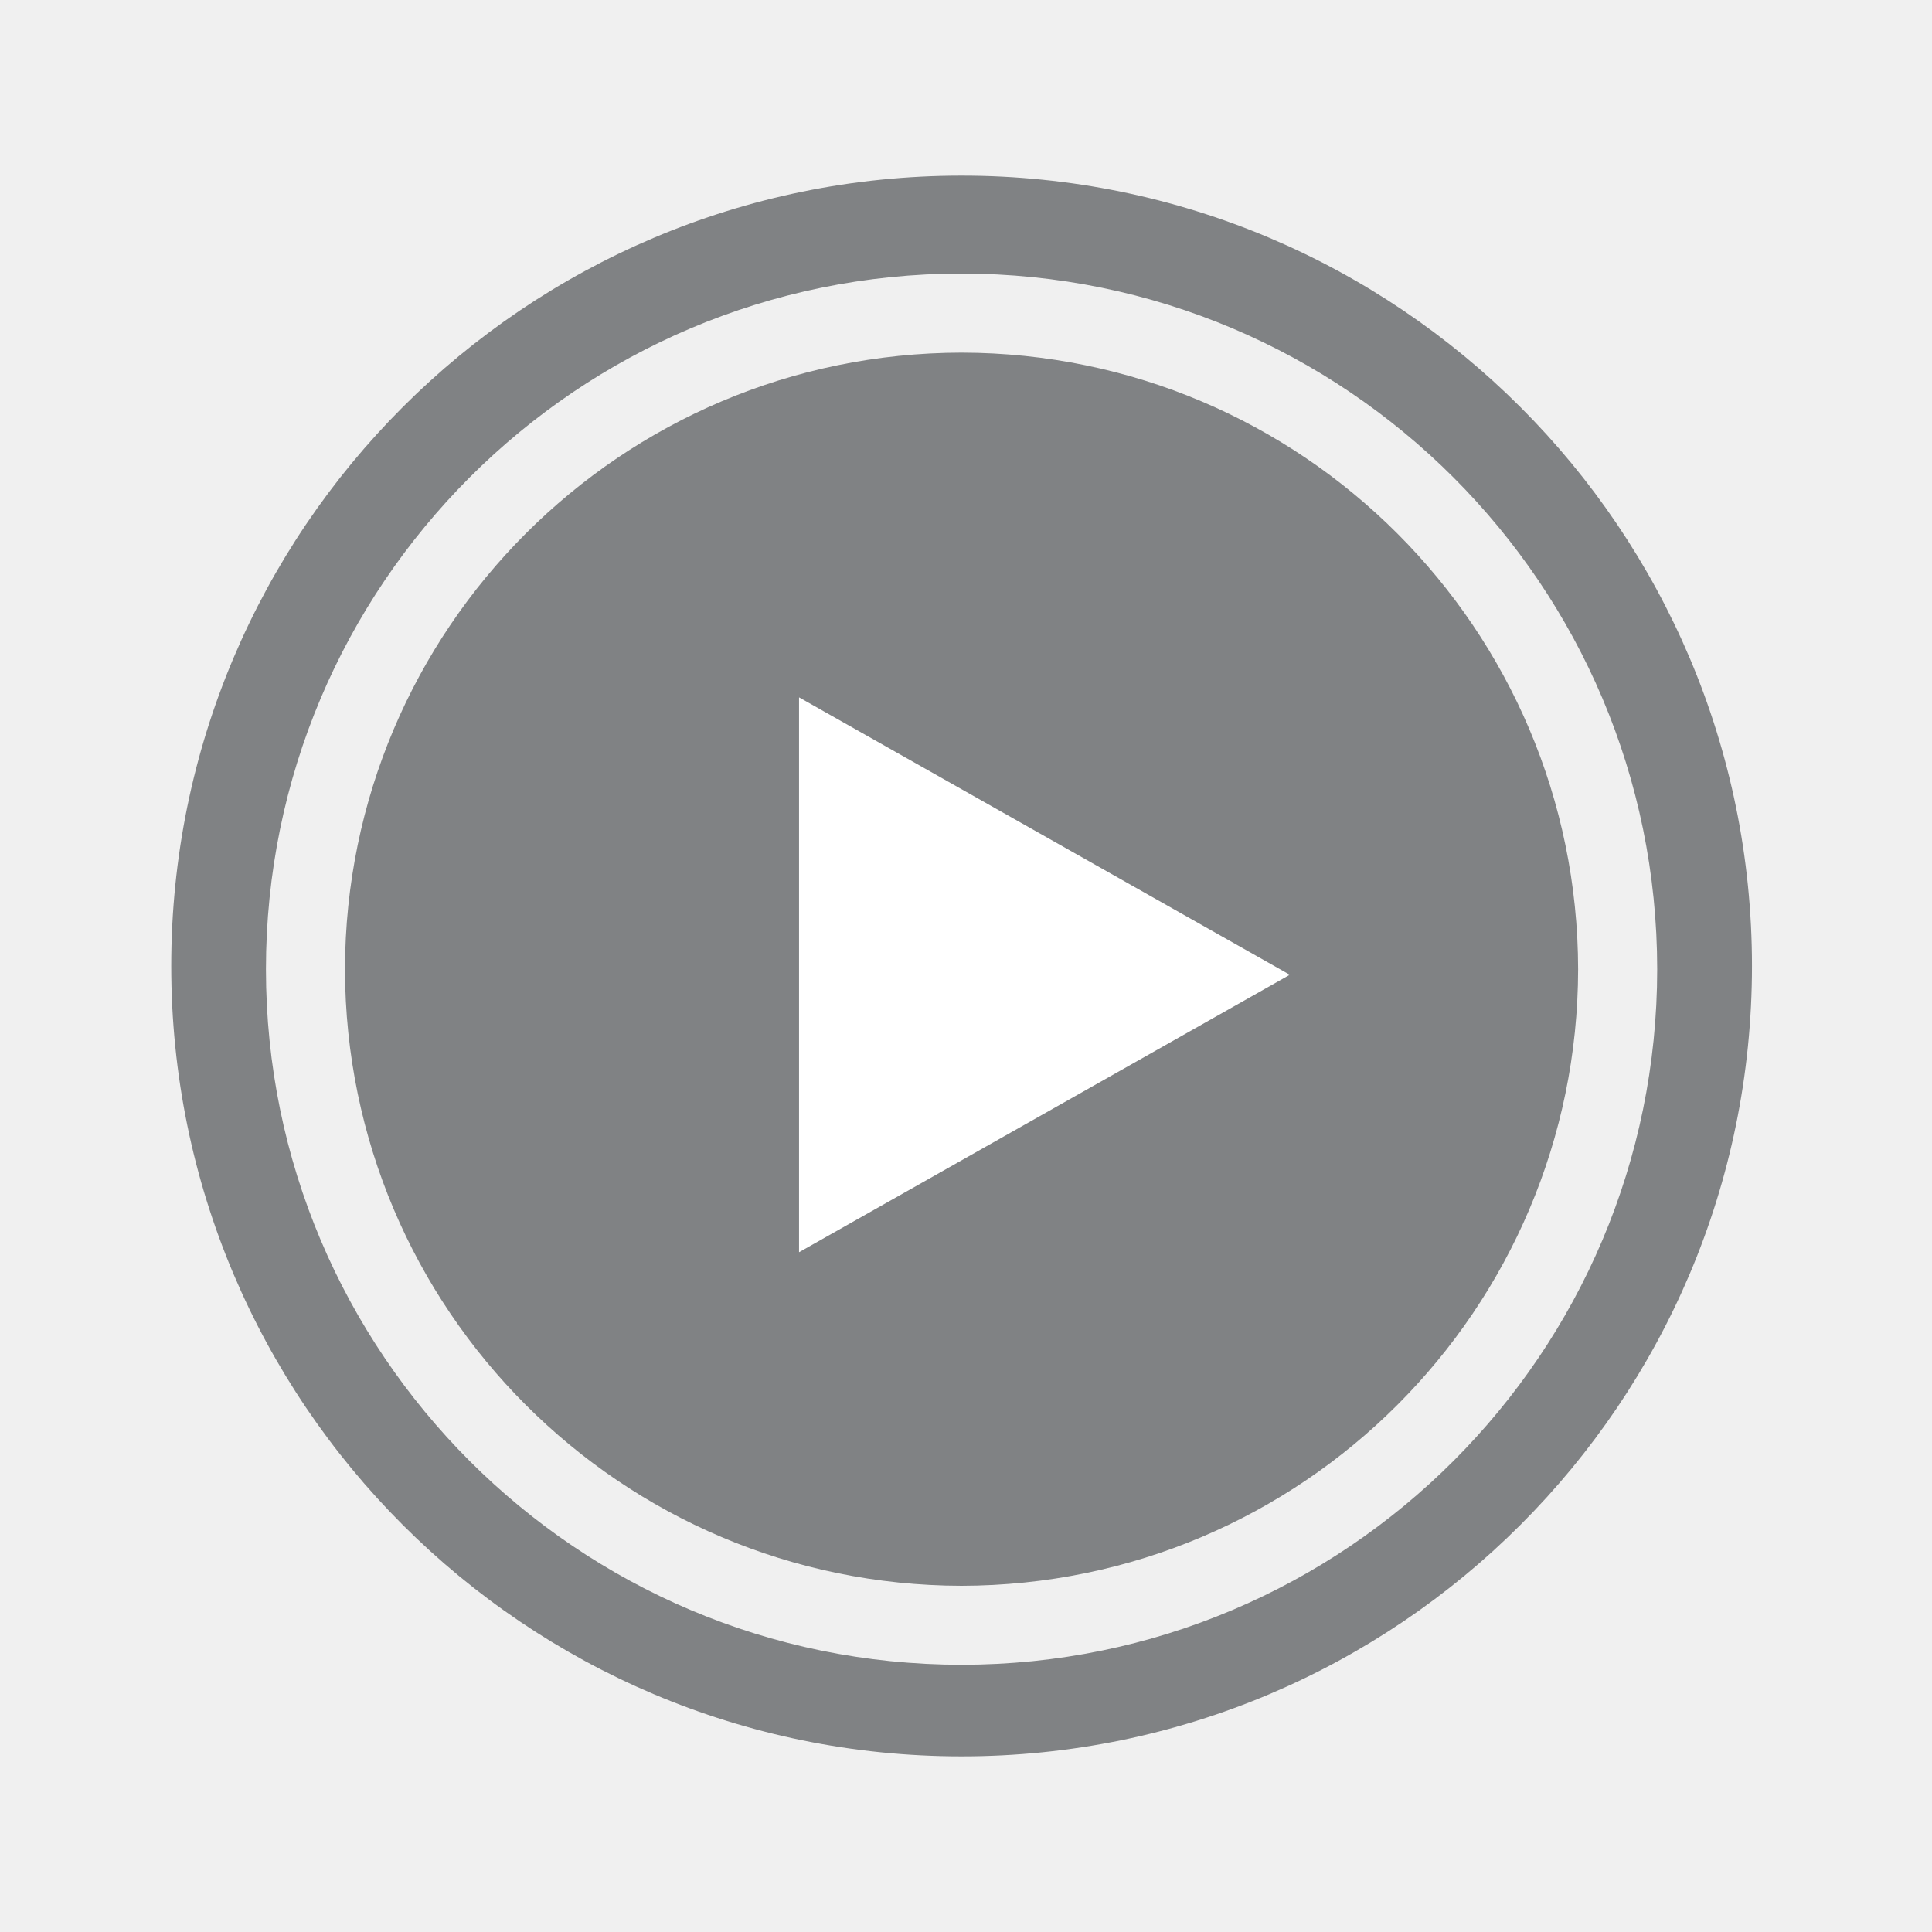
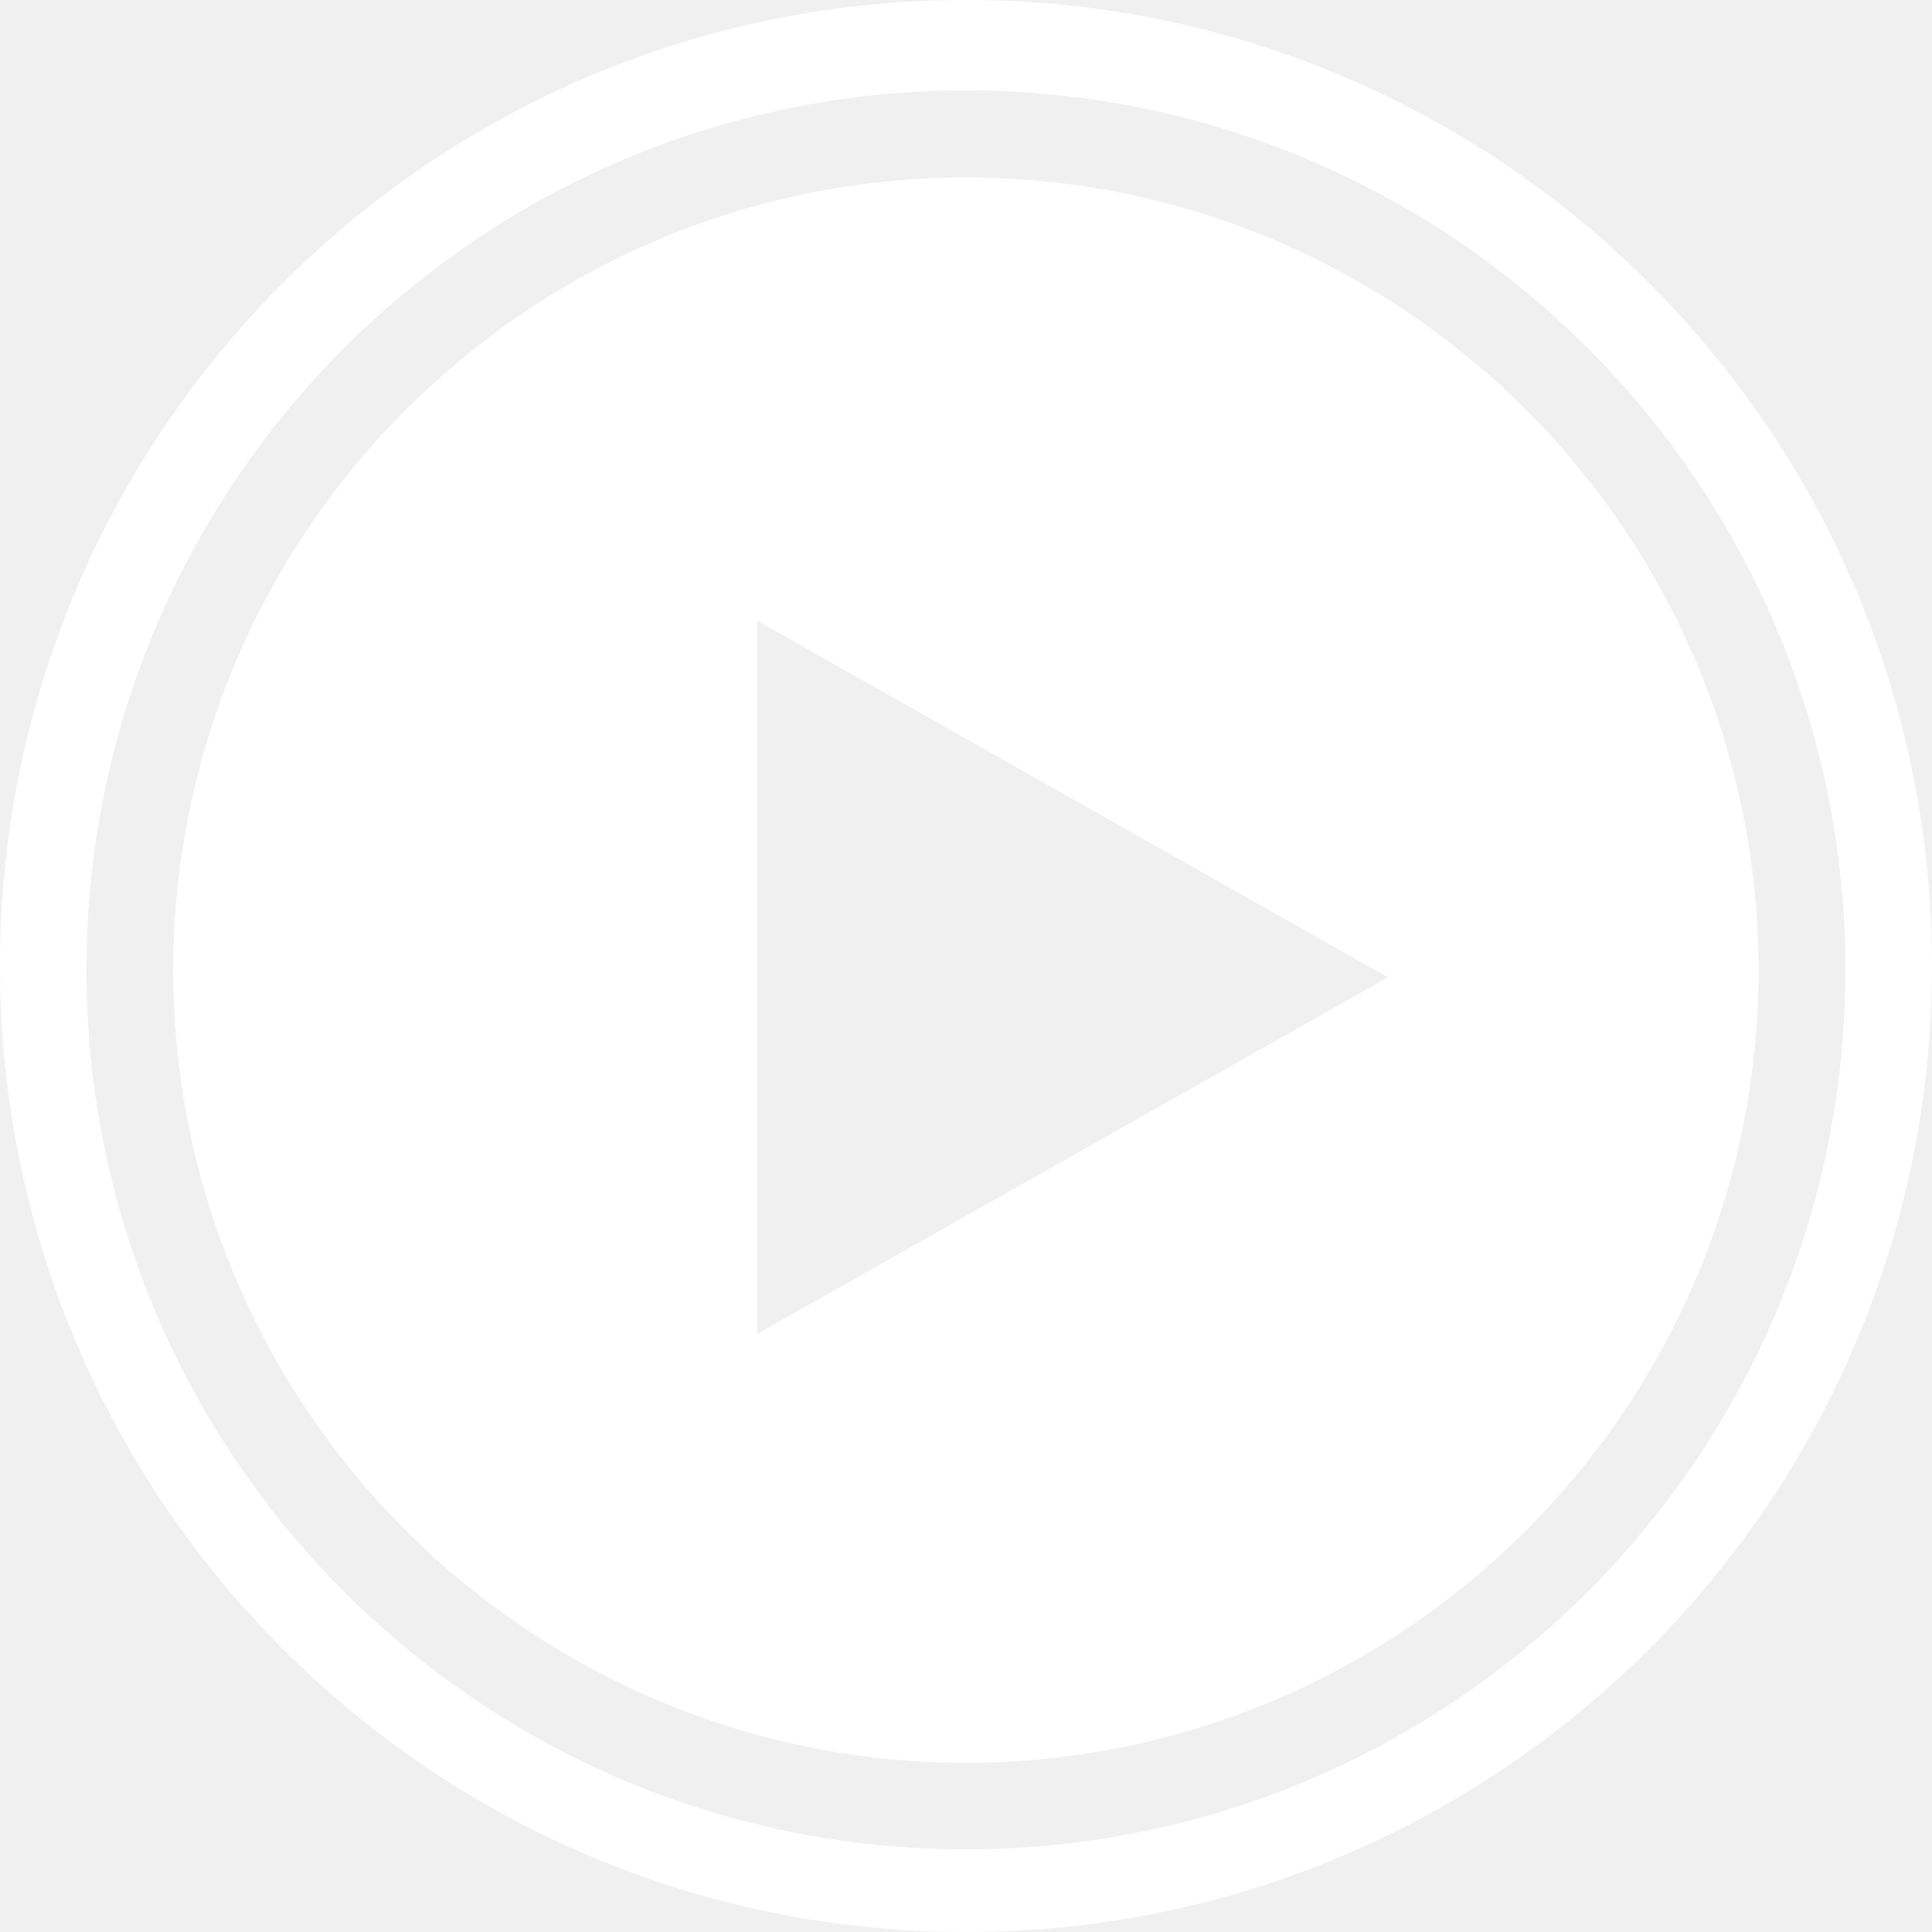
<svg xmlns="http://www.w3.org/2000/svg" enable-background="new 0 0 55 55" height="55px" version="1.1" viewBox="0 0 55 55" width="55px" x="0px" xml:space="preserve" y="0px">
  <g display="block" id="media-playback-start">
    <g display="inline">
      <g>
-         <path d="M27.373,10.039c-9.692,0.016-17.535,7.86-17.552,17.554c0.017,9.692,7.86,17.535,17.552,17.551     c9.694-0.017,17.537-7.859,17.553-17.551C44.909,17.898,37.066,10.055,27.373,10.039z" fill="#808284" />
-         <path d="M27.374,5C14.948,5,4.875,15.074,4.875,27.5S14.948,50,27.374,50s22.501-10.074,22.501-22.5     S39.8,5,27.374,5z M27.373,47.392c-10.937,0-19.8-8.865-19.802-19.799C7.572,16.656,16.436,7.79,27.373,7.788     c10.936,0.002,19.801,8.868,19.804,19.804C47.174,38.526,38.309,47.392,27.373,47.392z" fill="#808284" />
+         <g>
+           <g>
+             <path d="M27.496,5.051C15.036,5.07,4.952,15.155,4.93,27.618C4.952,40.08,15.036,50.164,27.496,50.185       c12.465-0.021,22.549-10.104,22.568-22.566C50.045,15.155,39.961,5.07,27.496,5.051z M21.551,37.977v-20.31l17.961,10.155       L21.551,37.977z" fill="#FFFFFF" />
+           </g>
+         </g>
+         <path d="M27.498,0C12.311,0,0,12.313,0,27.5C0,42.688,12.311,55,27.498,55C42.686,55,55,42.688,55,27.5     C55,12.313,42.686,0,27.498,0z M27.496,52.646c-13.826,0-25.033-11.209-25.035-25.033C2.463,13.787,13.67,2.577,27.496,2.574     c13.826,0.003,25.035,11.213,25.039,25.038C52.531,41.437,41.322,52.646,27.496,52.646z" fill="#FFFFFF" />
      </g>
-       <polygon fill="#FFFFFF" points="36.718,27.75 22.747,35.648 22.747,19.852   " />
    </g>
  </g>
</svg>
